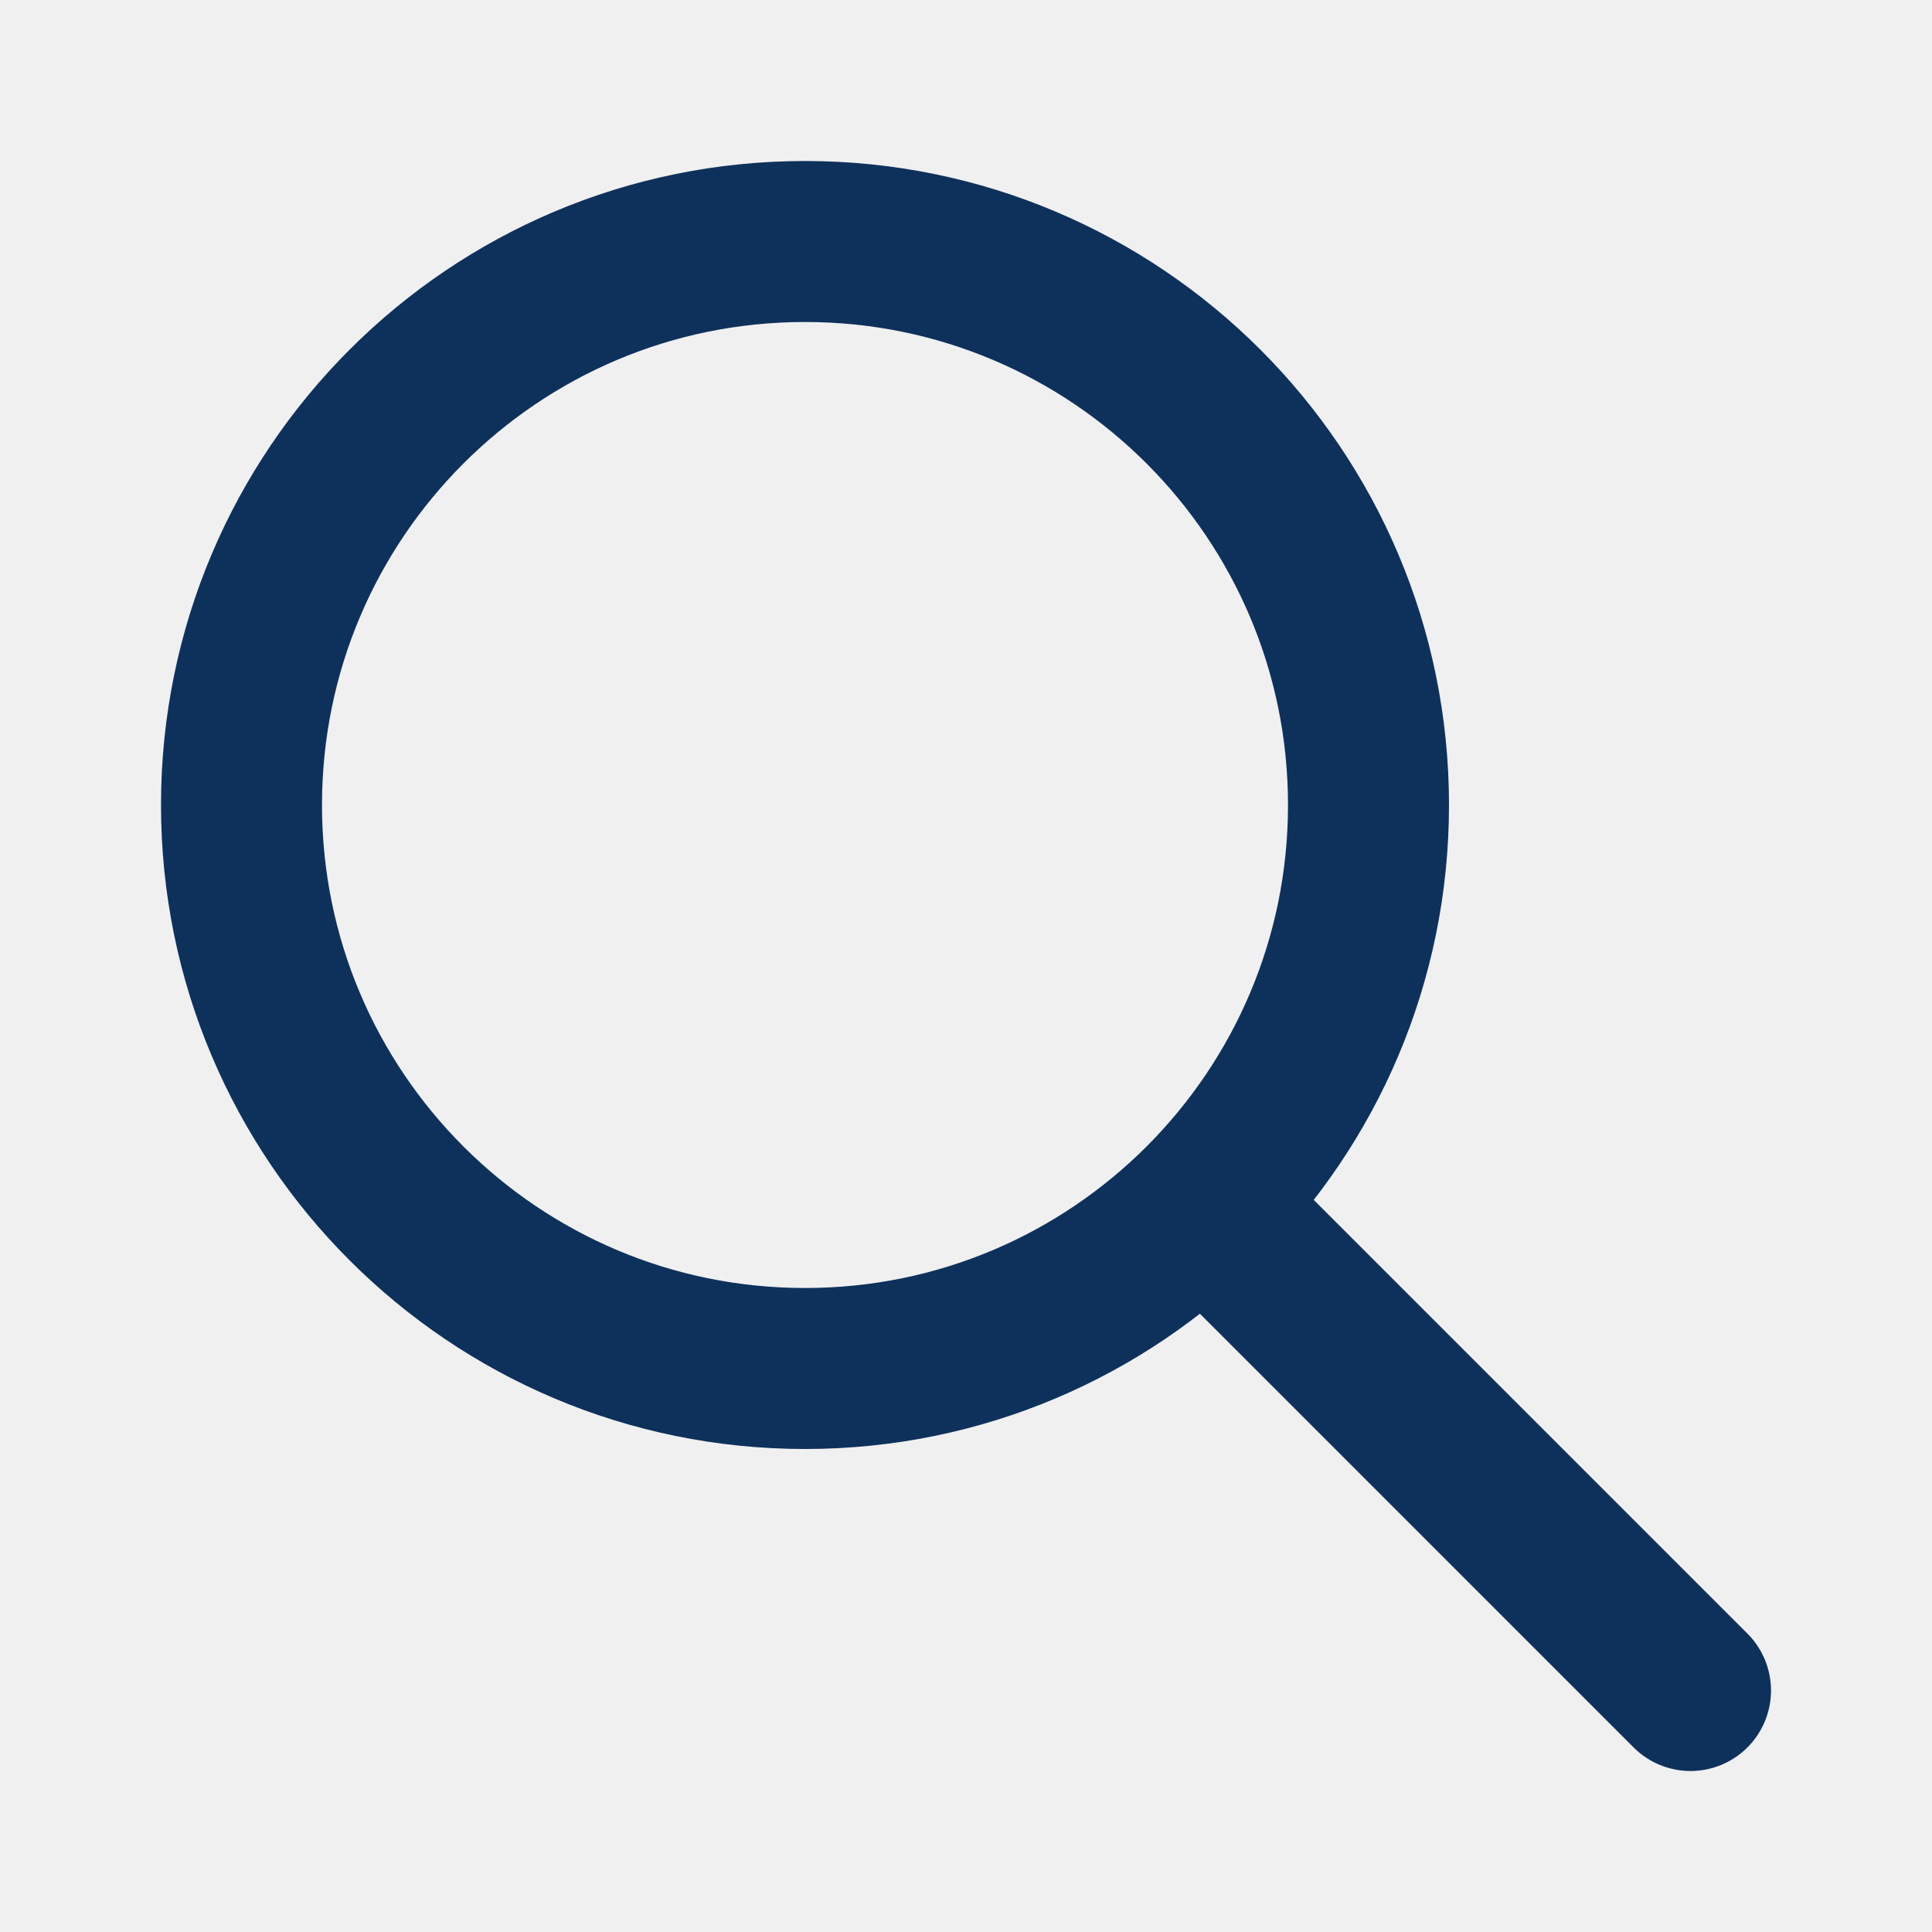
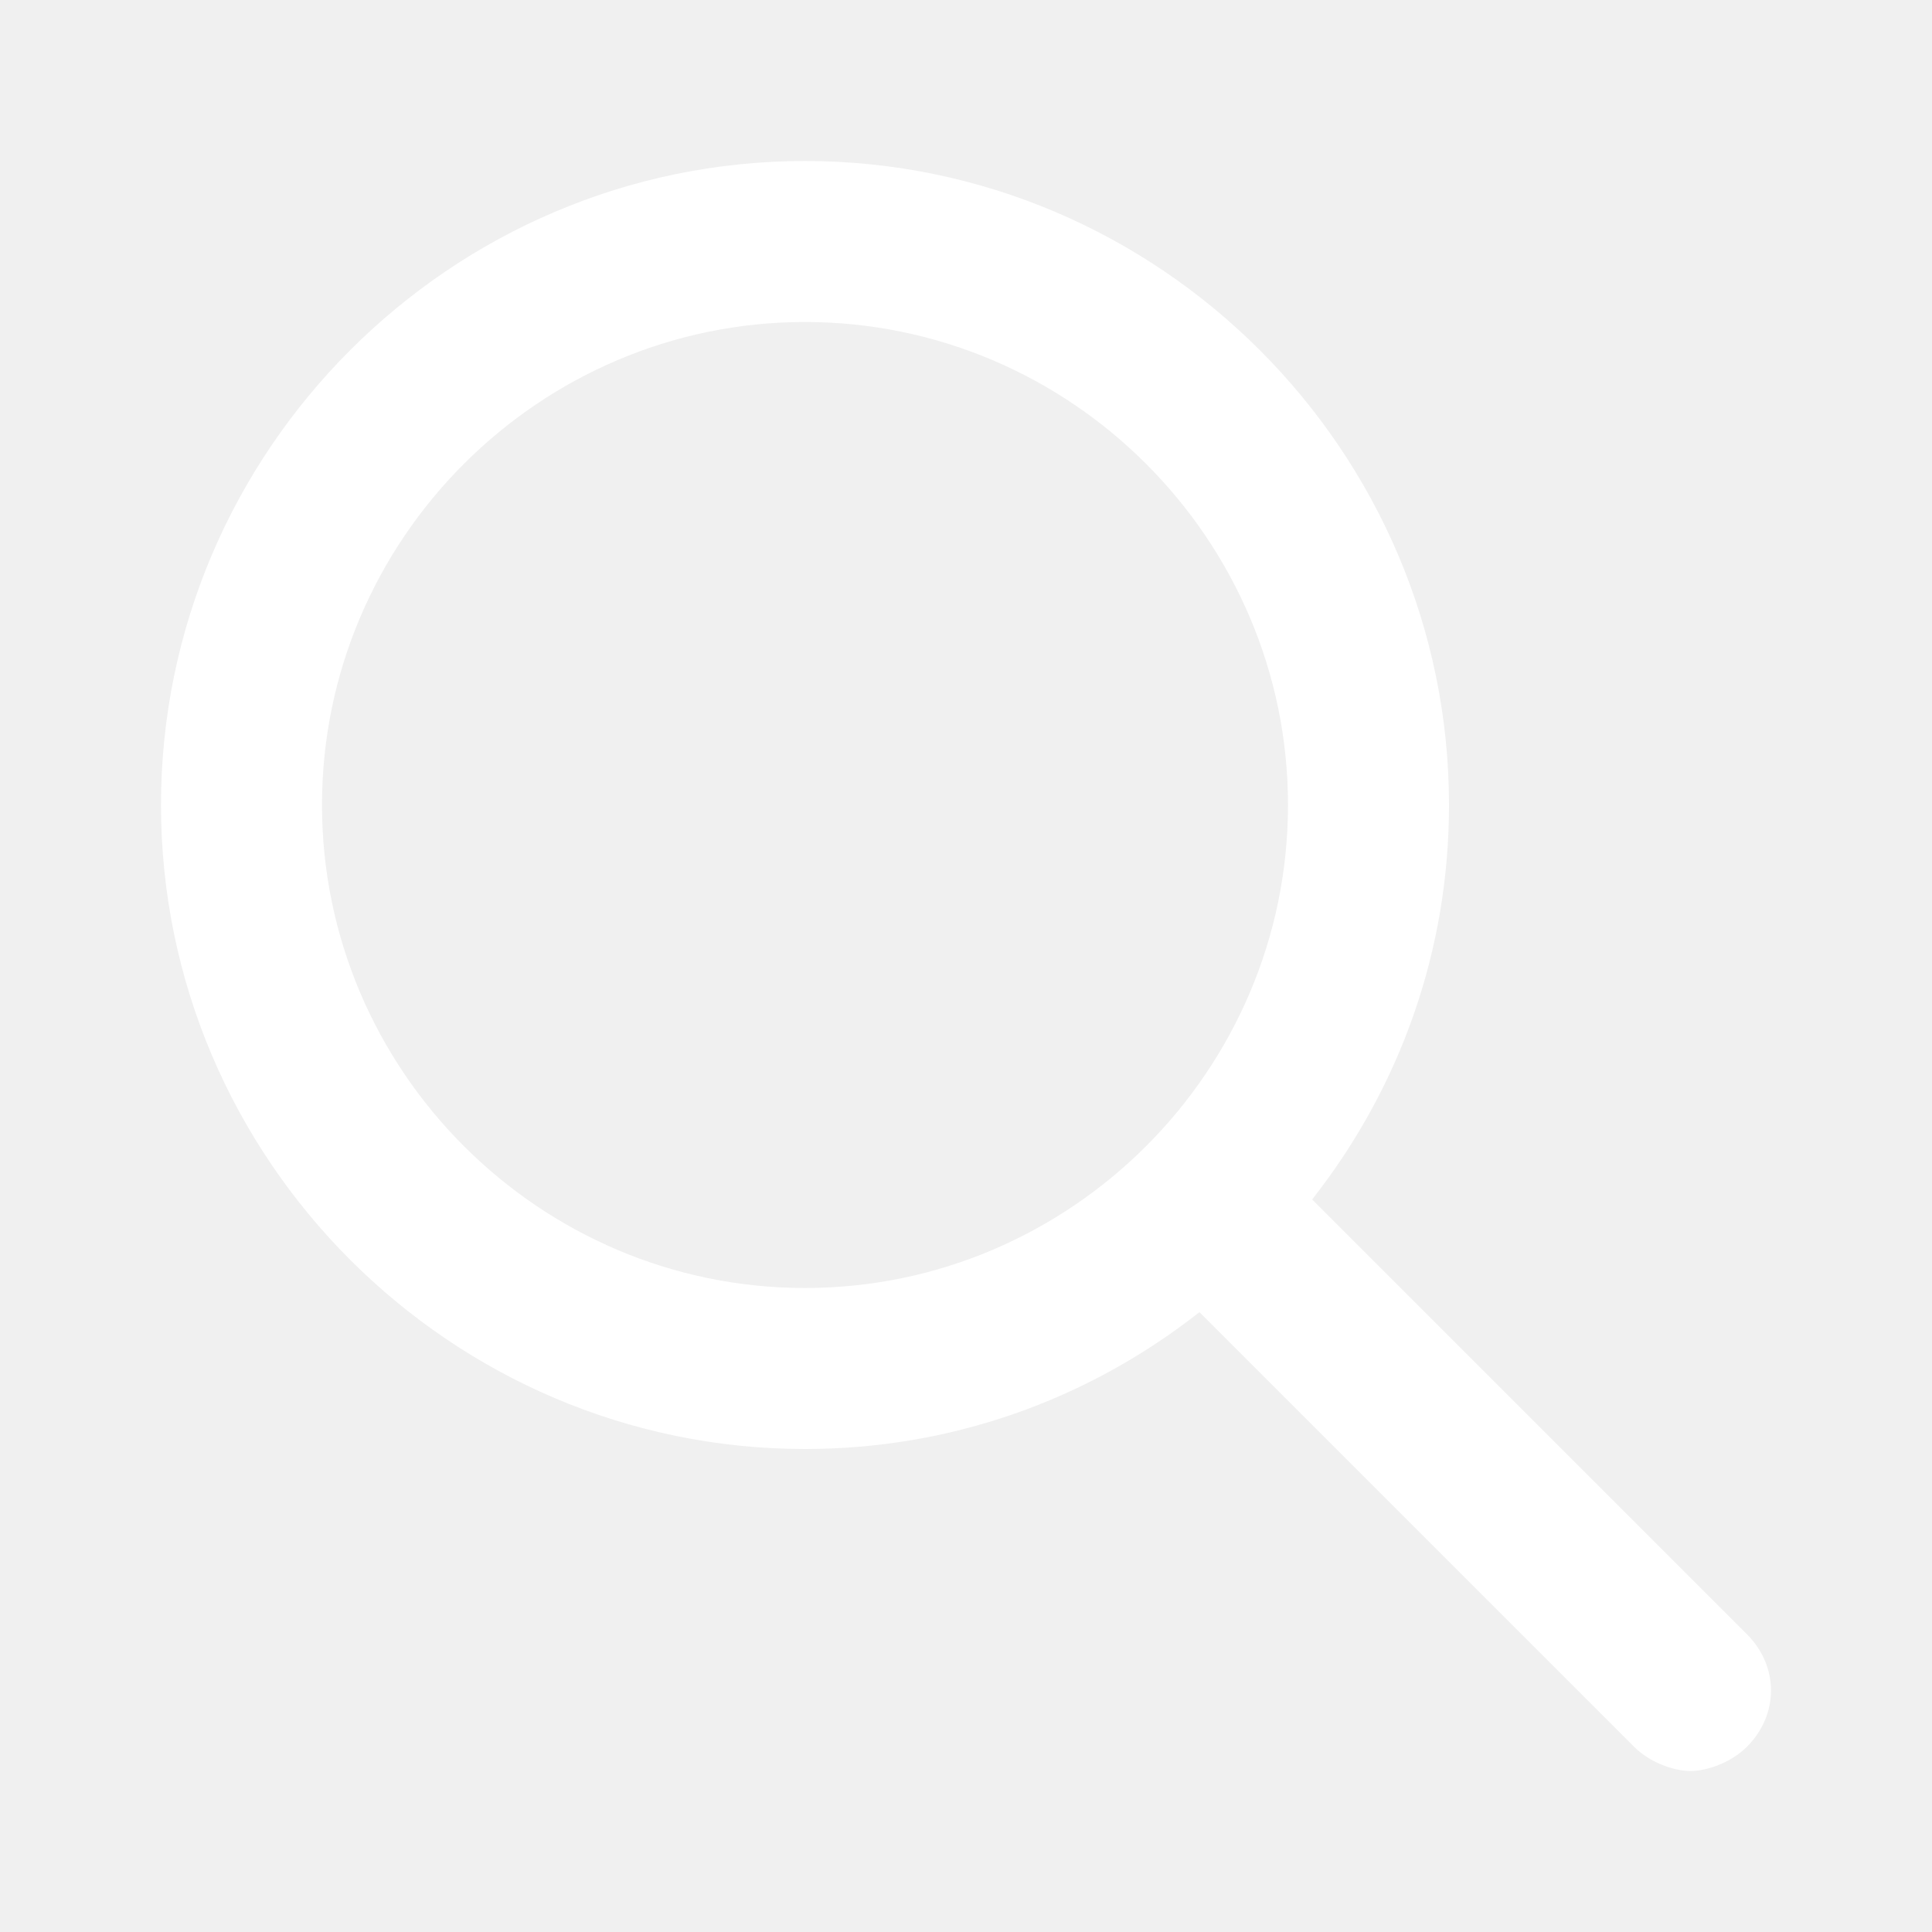
- <svg xmlns="http://www.w3.org/2000/svg" width="24" height="24" viewBox="0 0 24 24" fill="none">
-   <path d="M15 15L21 21" stroke="#0E315C" stroke-width="2" stroke-linecap="round" stroke-linejoin="round" />
-   <path d="M17 10C17 13.866 13.866 17 10 17C6.134 17 3 13.866 3 10C3 6.134 6.134 3 10 3C13.866 3 17 6.134 17 10Z" stroke="#0E315C" stroke-width="2" />
+ <svg xmlns="http://www.w3.org/2000/svg" version="1.1" id="Layer_1" x="0px" y="0px" viewBox="0 0 24 24" style="enable-background:new 0 0 24 24;" xml:space="preserve">
+   <style type="text/css">
+ 	.st0{fill:#FFFFFF;}
+ </style>
+   <path class="st0" d="M21.7,20.3l-5.4-5.4c1.1-1.4,1.7-3.1,1.7-4.9c0-4.4-3.6-8-8-8s-8,3.6-8,8s3.6,8,8,8c1.8,0,3.5-0.6,4.9-1.7  l5.4,5.4c0.2,0.2,0.5,0.3,0.7,0.3s0.5-0.1,0.7-0.3C22.1,21.3,22.1,20.7,21.7,20.3z M4,10c0-3.3,2.7-6,6-6s6,2.7,6,6s-2.7,6-6,6  S4,13.3,4,10z" />
</svg>
